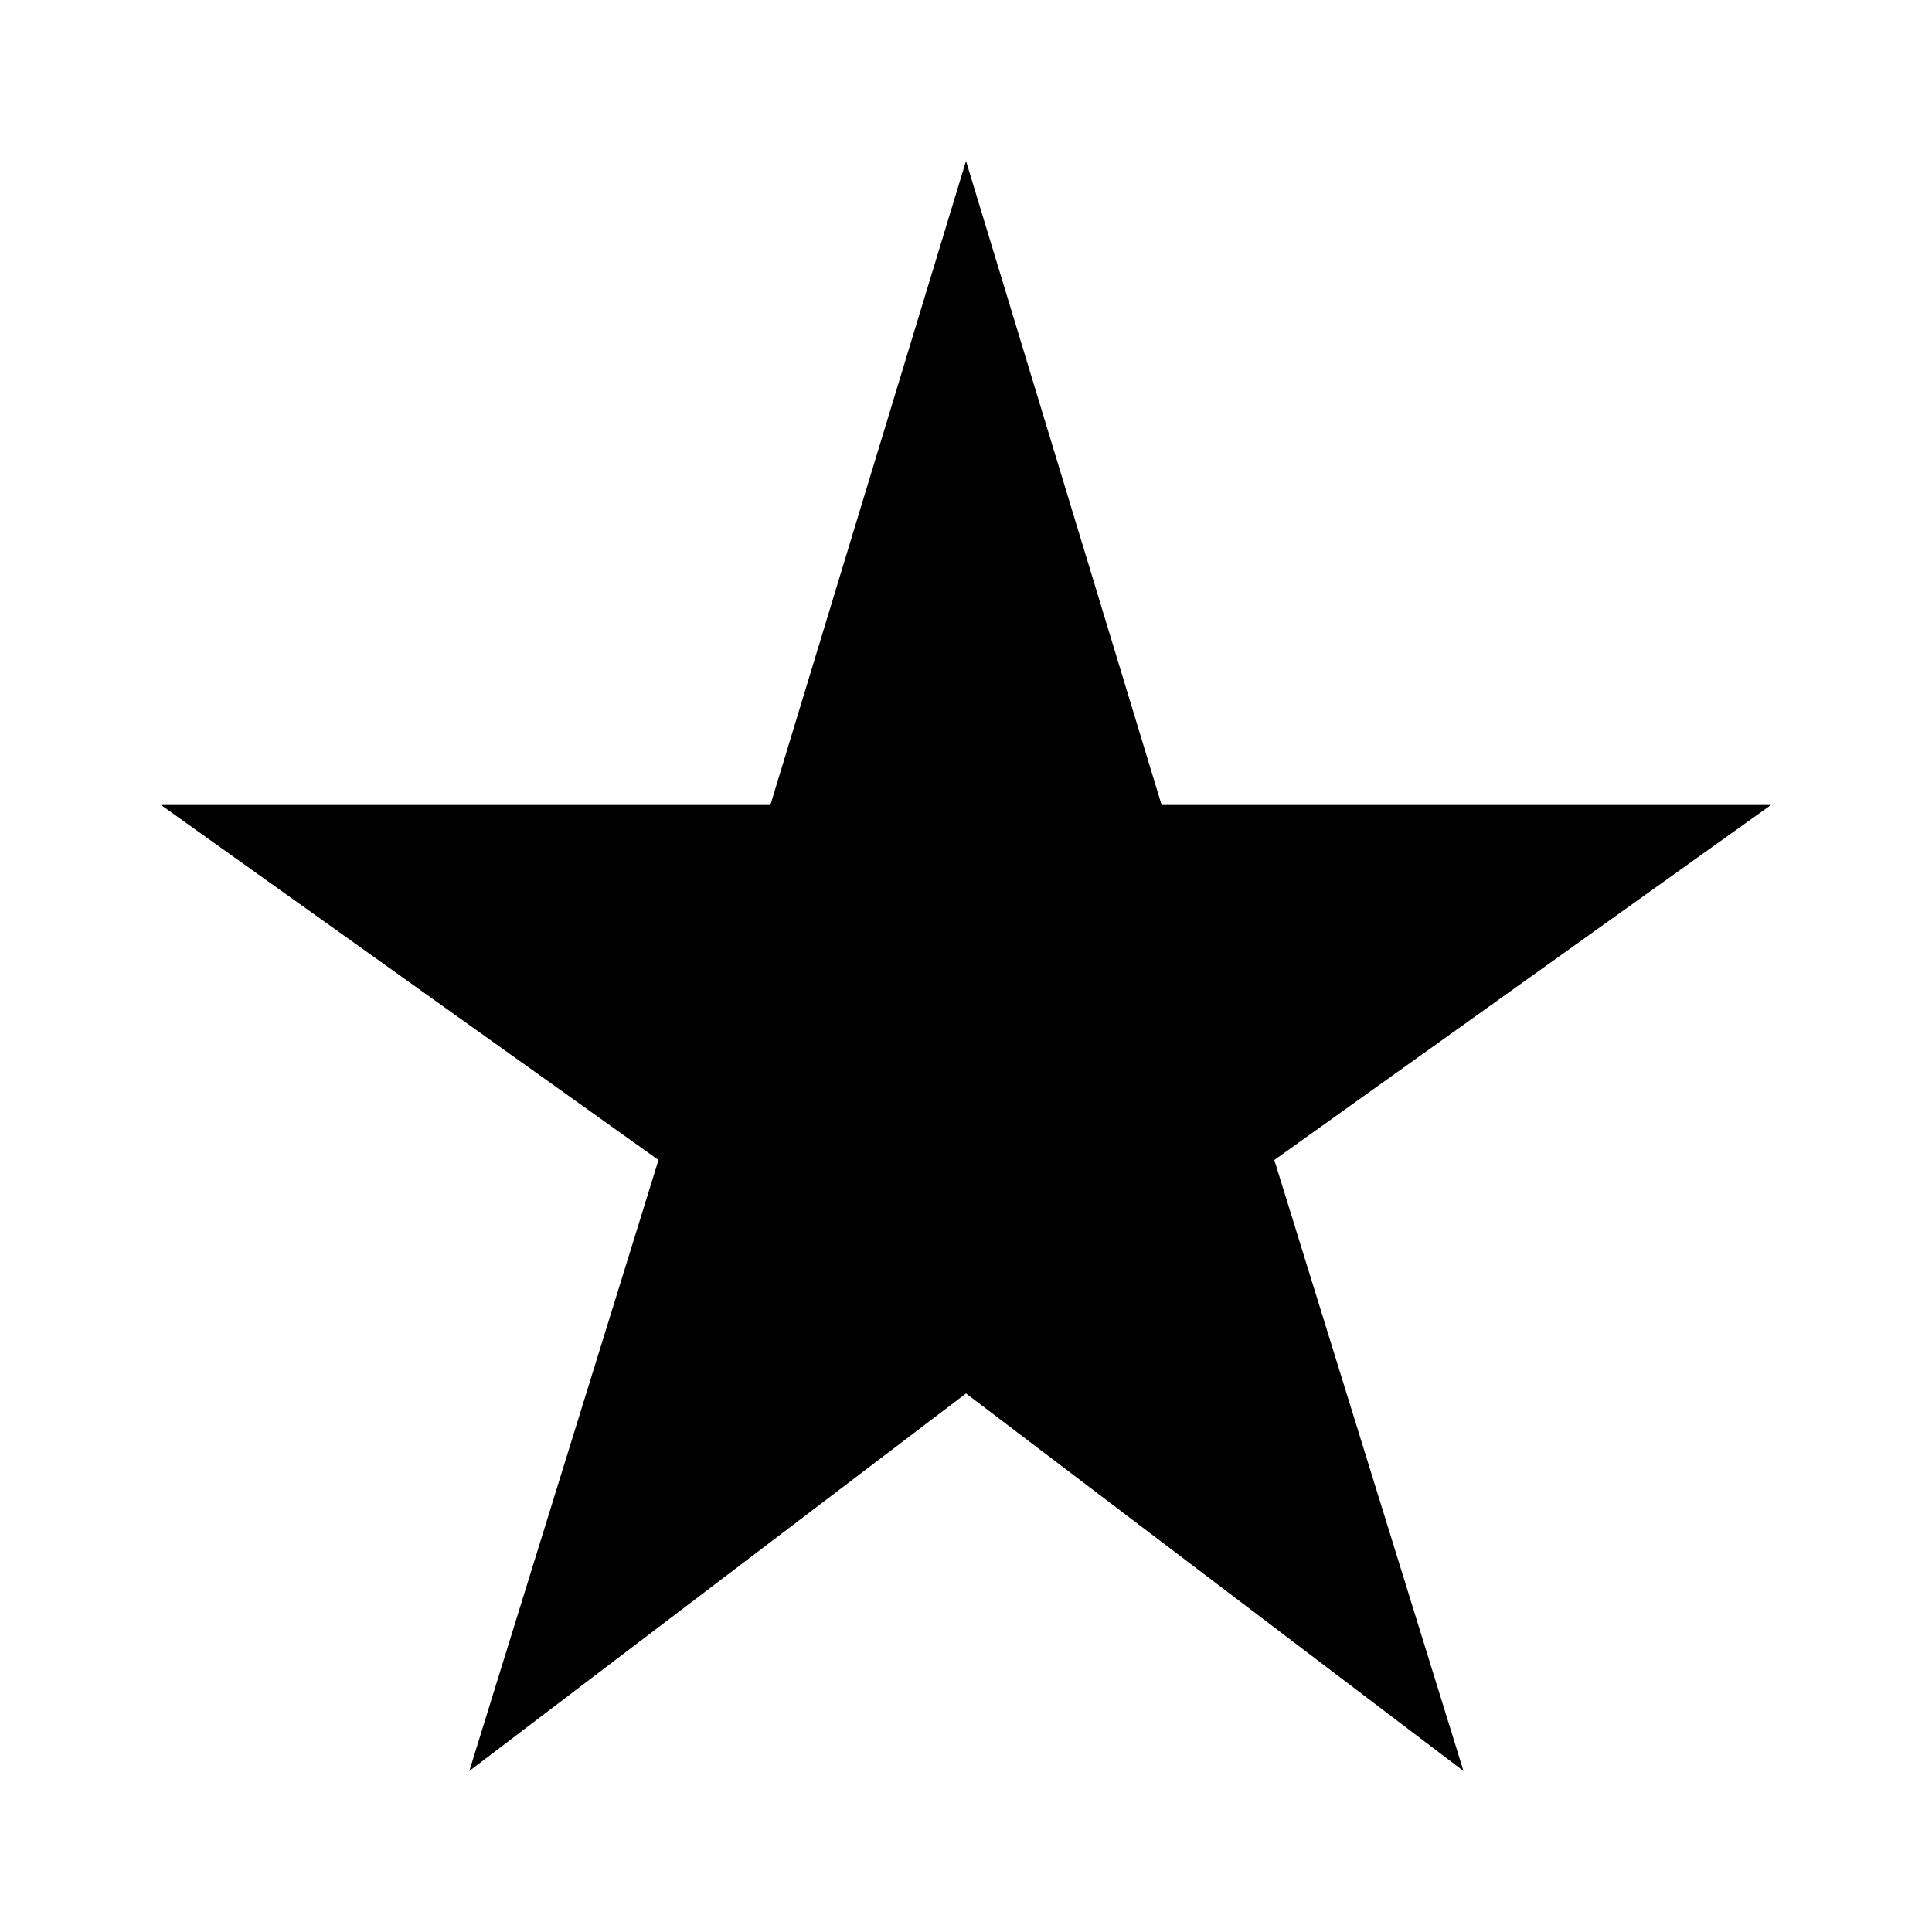
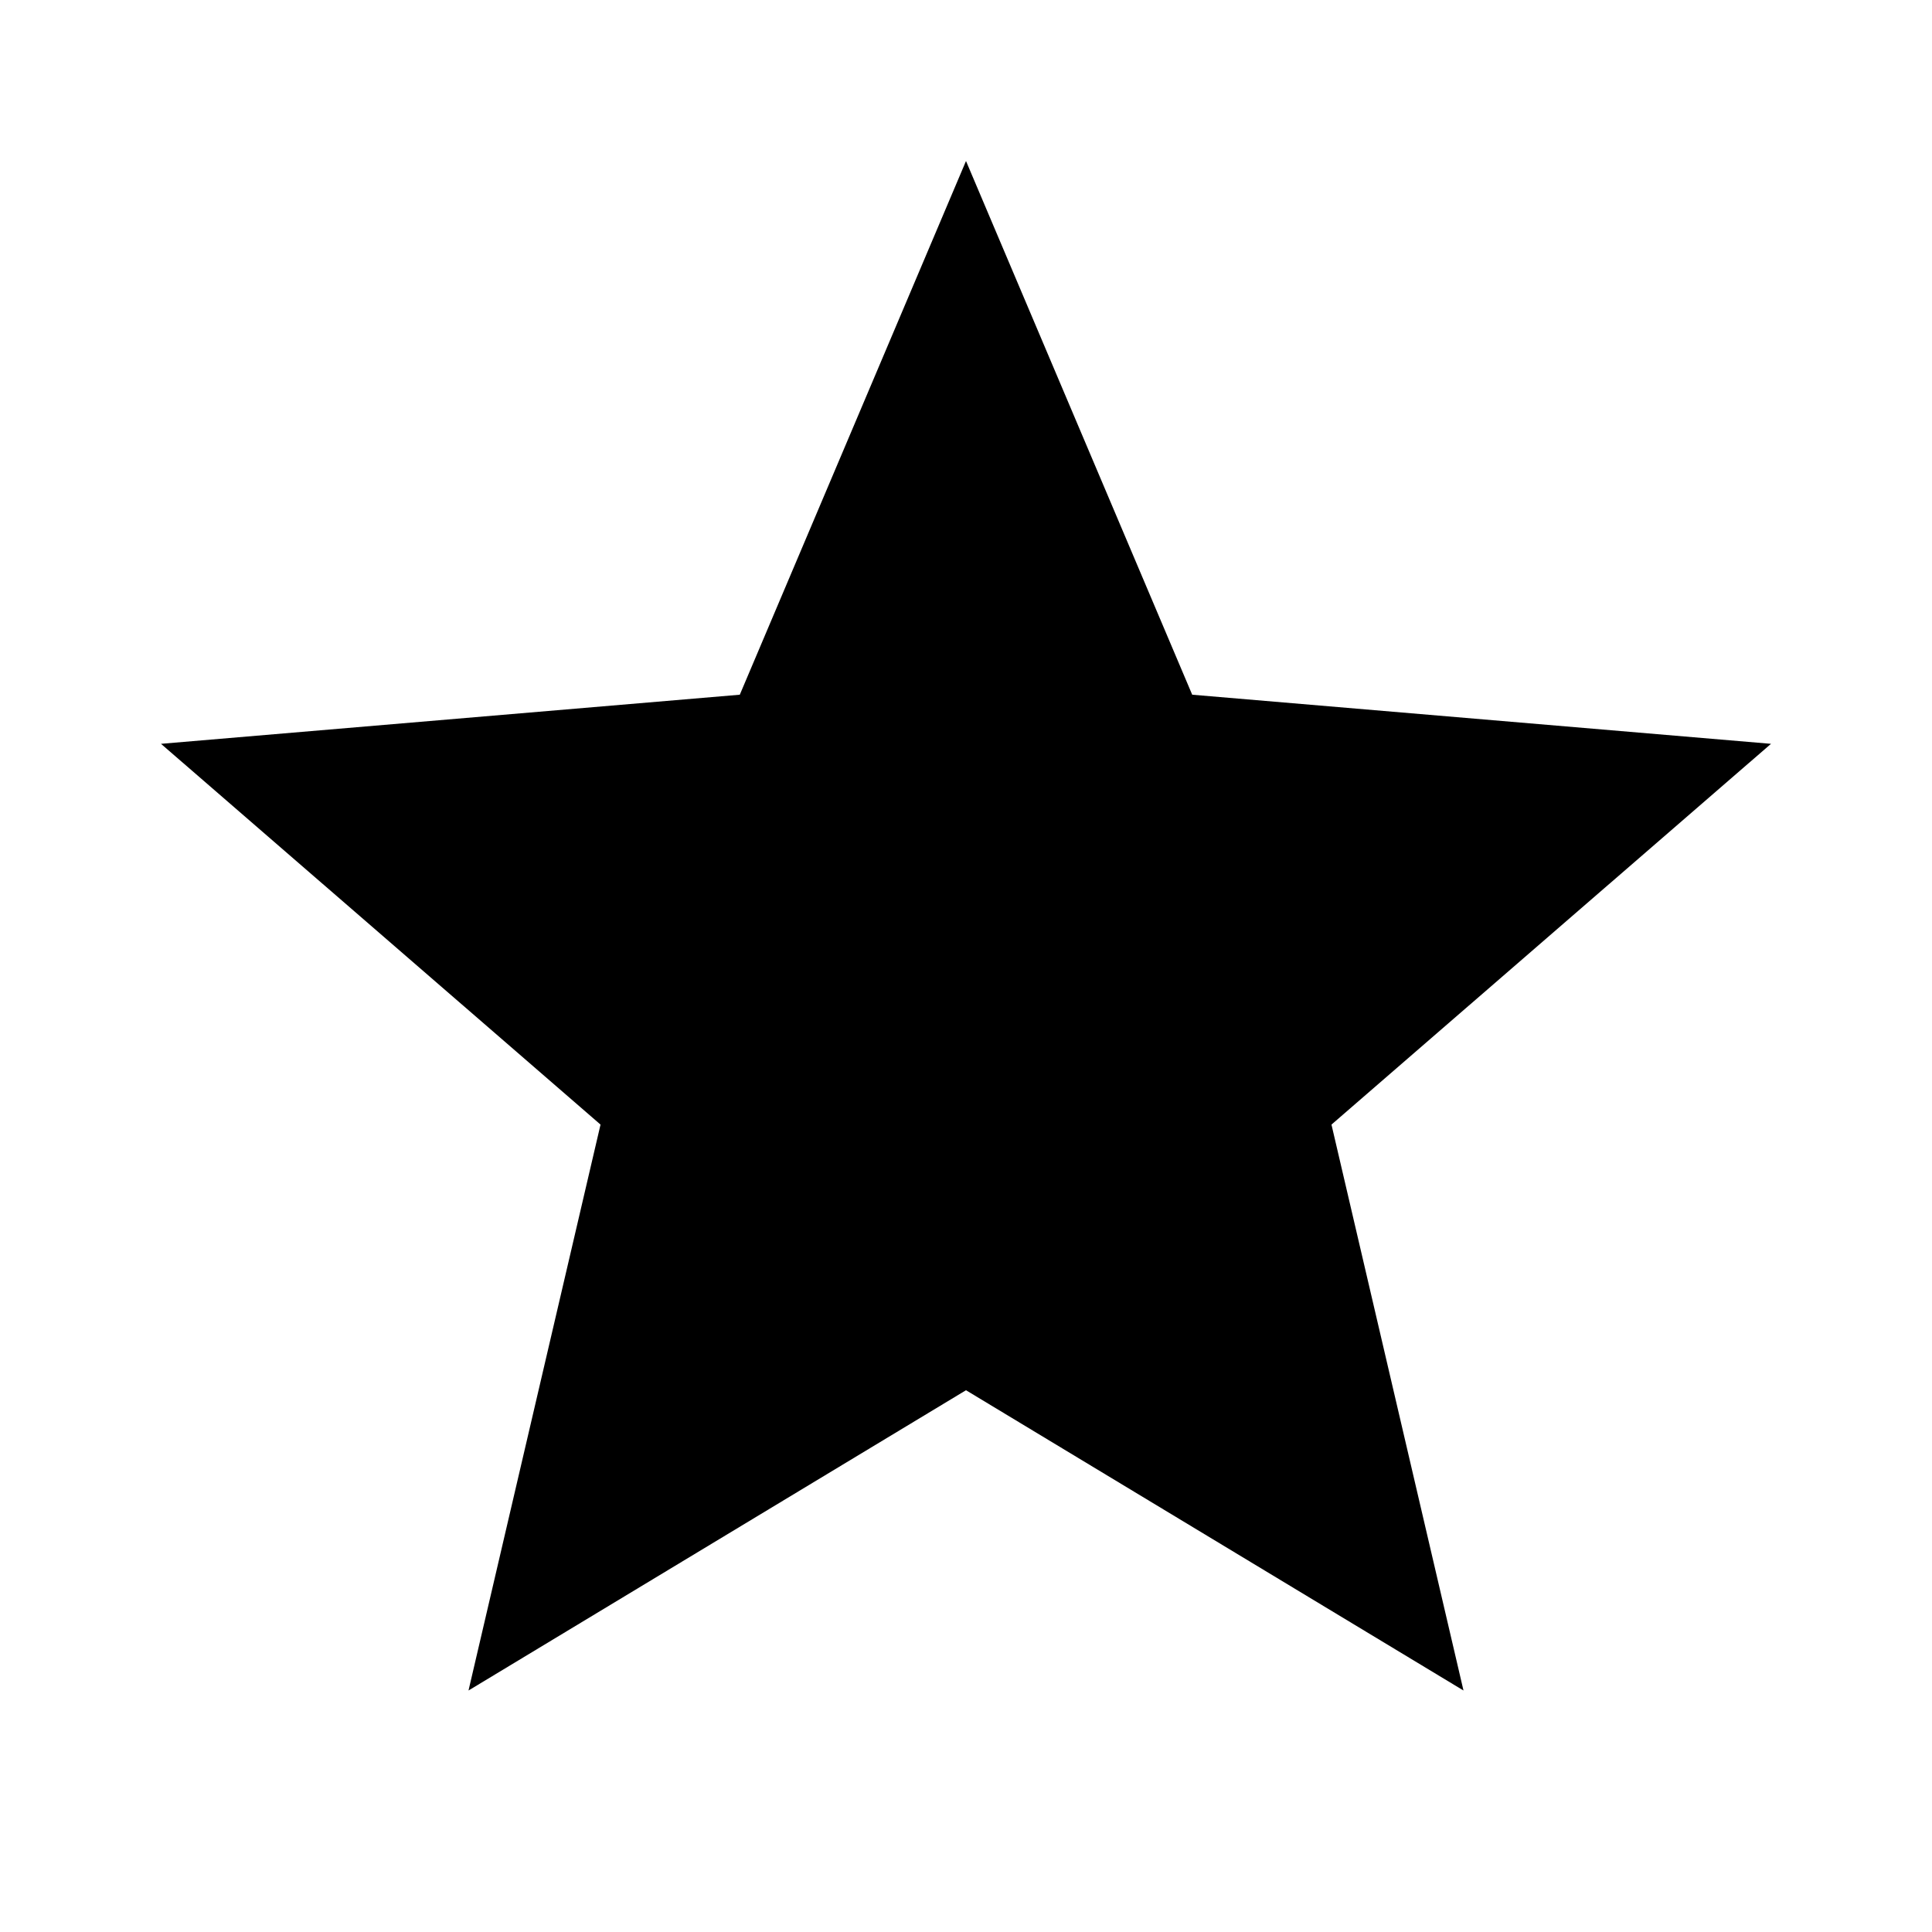
- <svg xmlns="http://www.w3.org/2000/svg" enable-background="new 0 0 24 24" viewBox="0 0 24 24" fill="black" width="36px" height="36px">
+ <svg xmlns="http://www.w3.org/2000/svg" enable-background="new 0 0 24 24" viewBox="0 0 24 24" fill="black" width="24px" height="24px">
  <g>
-     <rect fill="none" height="24" width="24" />
-     <polygon points="14.43,10 12,2 9.57,10 2,10 8.18,14.41 5.83,22 12,17.31 18.18,22 15.83,14.41 22,10" />
+     <path d="M0,0h24v24H0V0z" fill="none" />
+     <path d="M0,0h24v24H0V0z" fill="none" />
+   </g>
+   <g>
+     <path d="M12,17.27L18.18,21l-1.64-7.03L22,9.24l-7.19-0.61L12,2L9.19,8.63L2,9.24l5.46,4.73L5.82,21L12,17.27z" />
  </g>
</svg>
